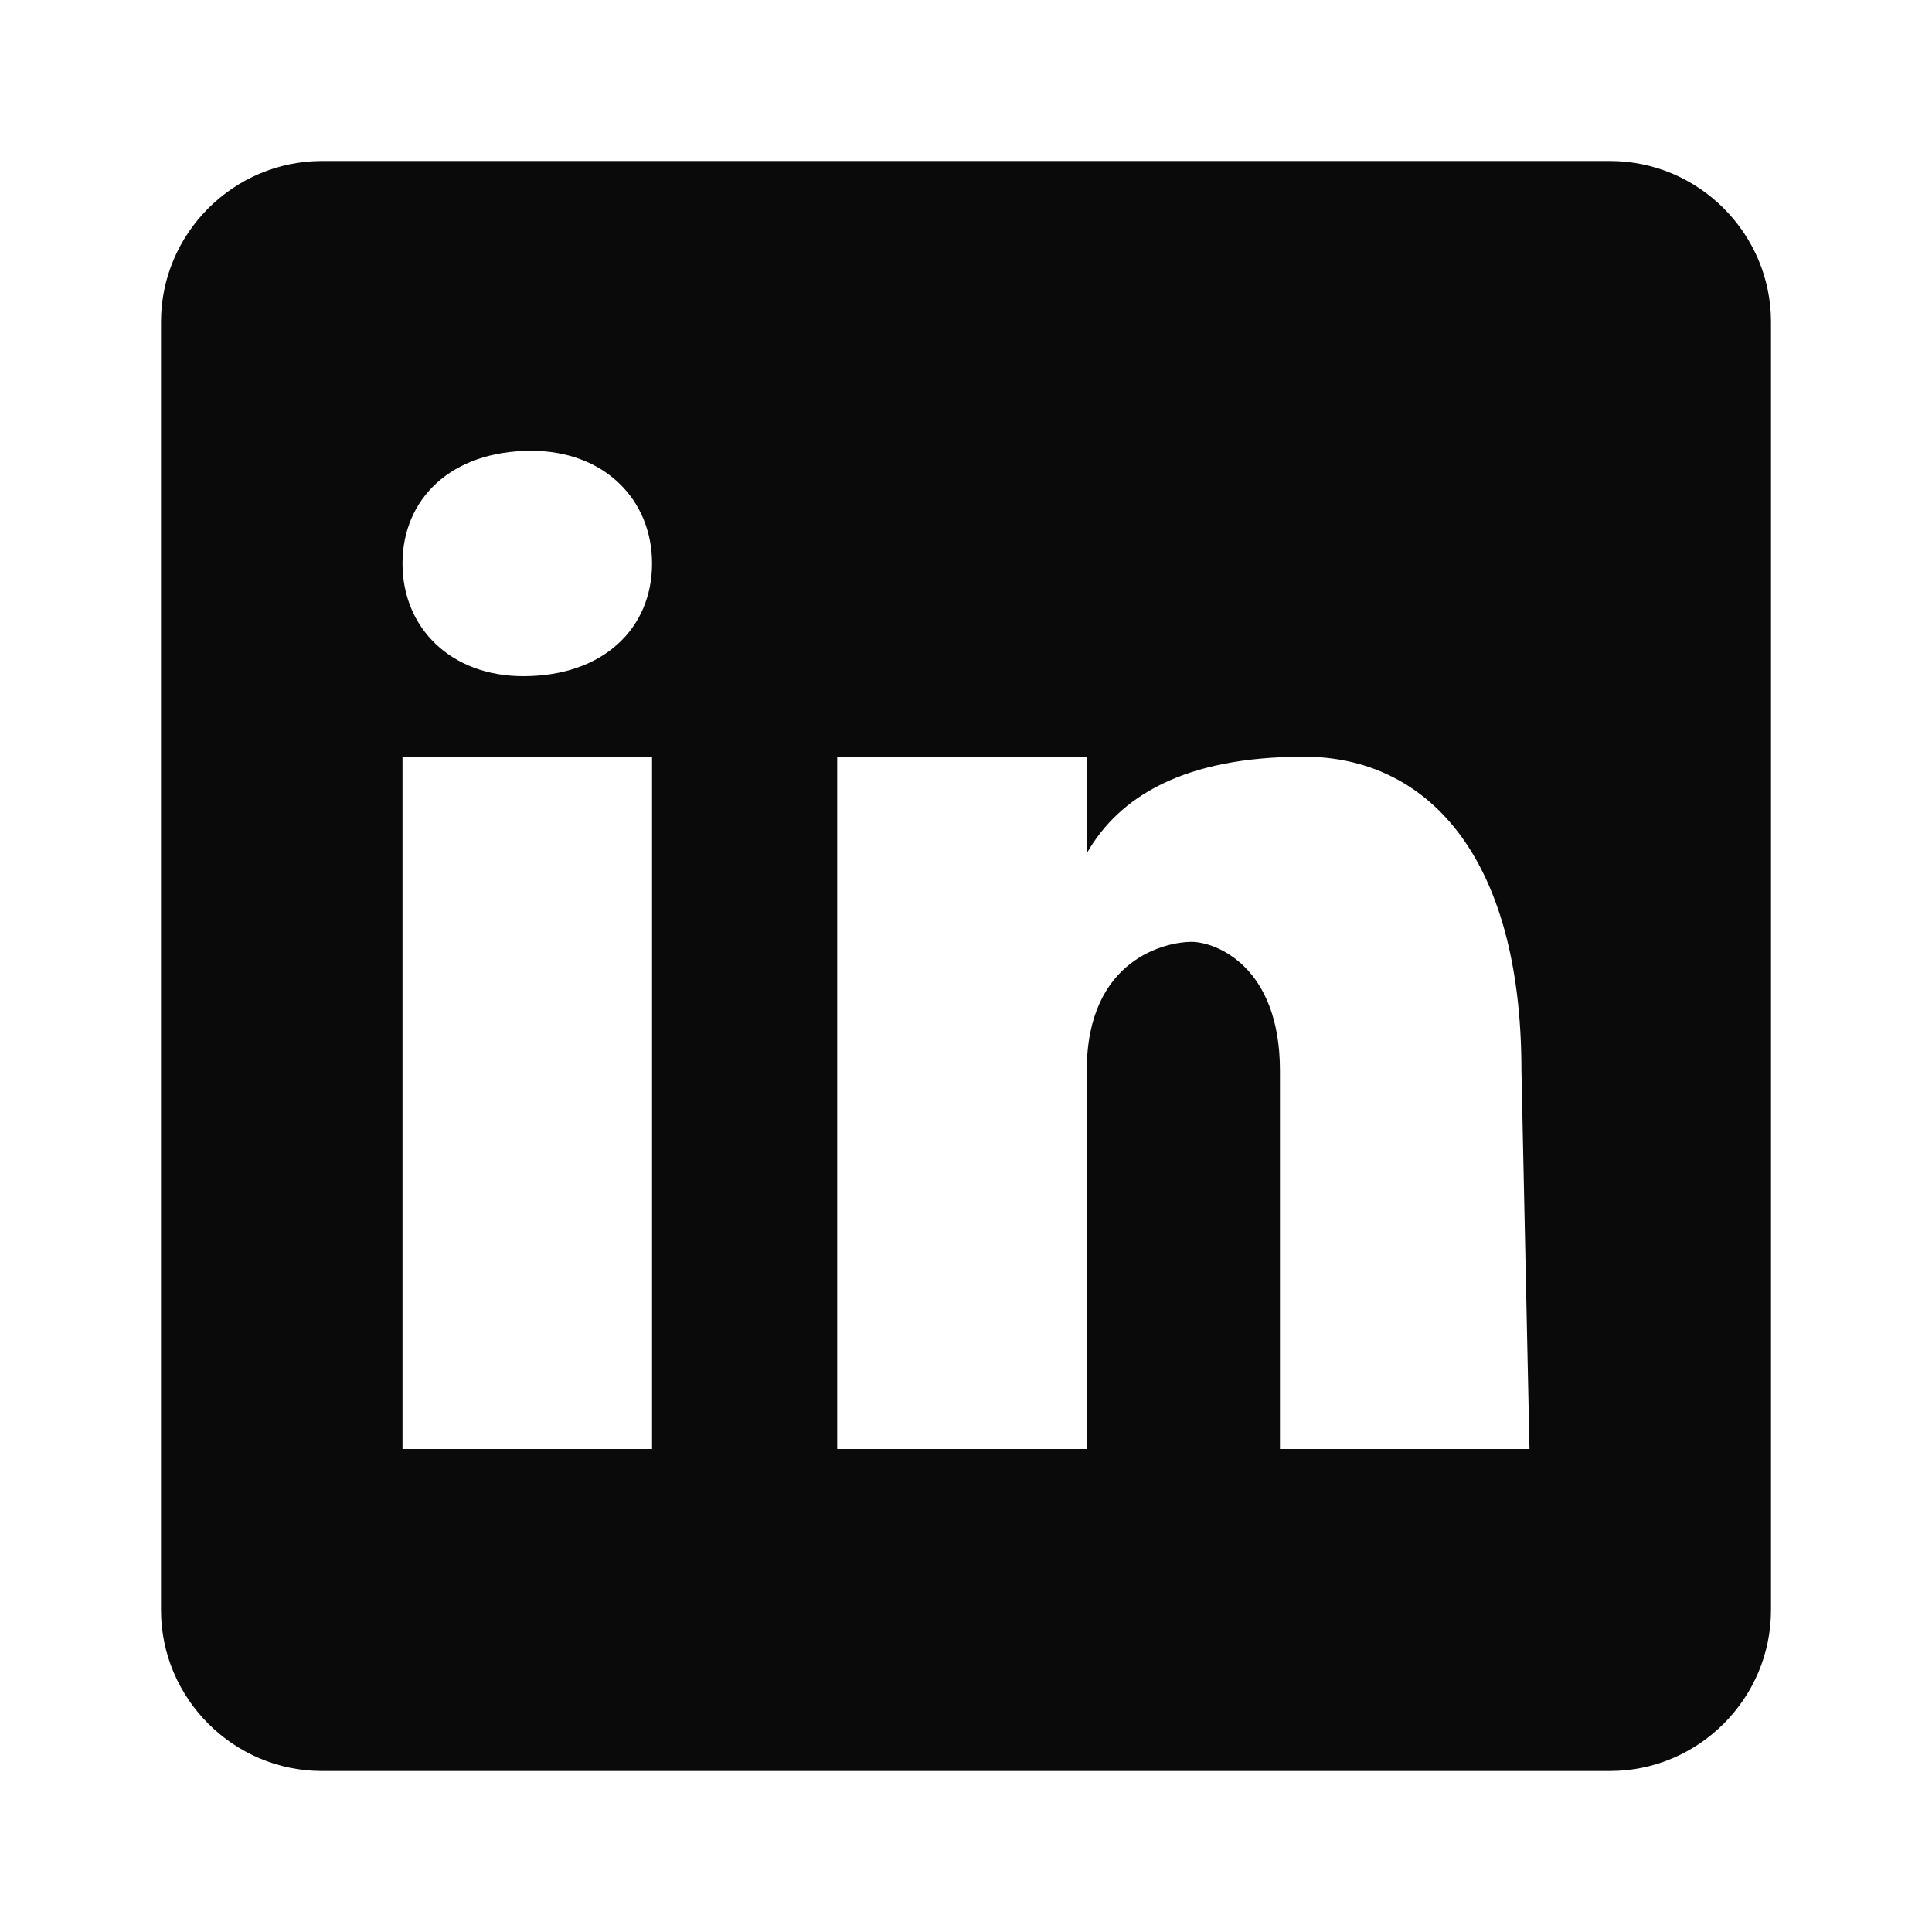
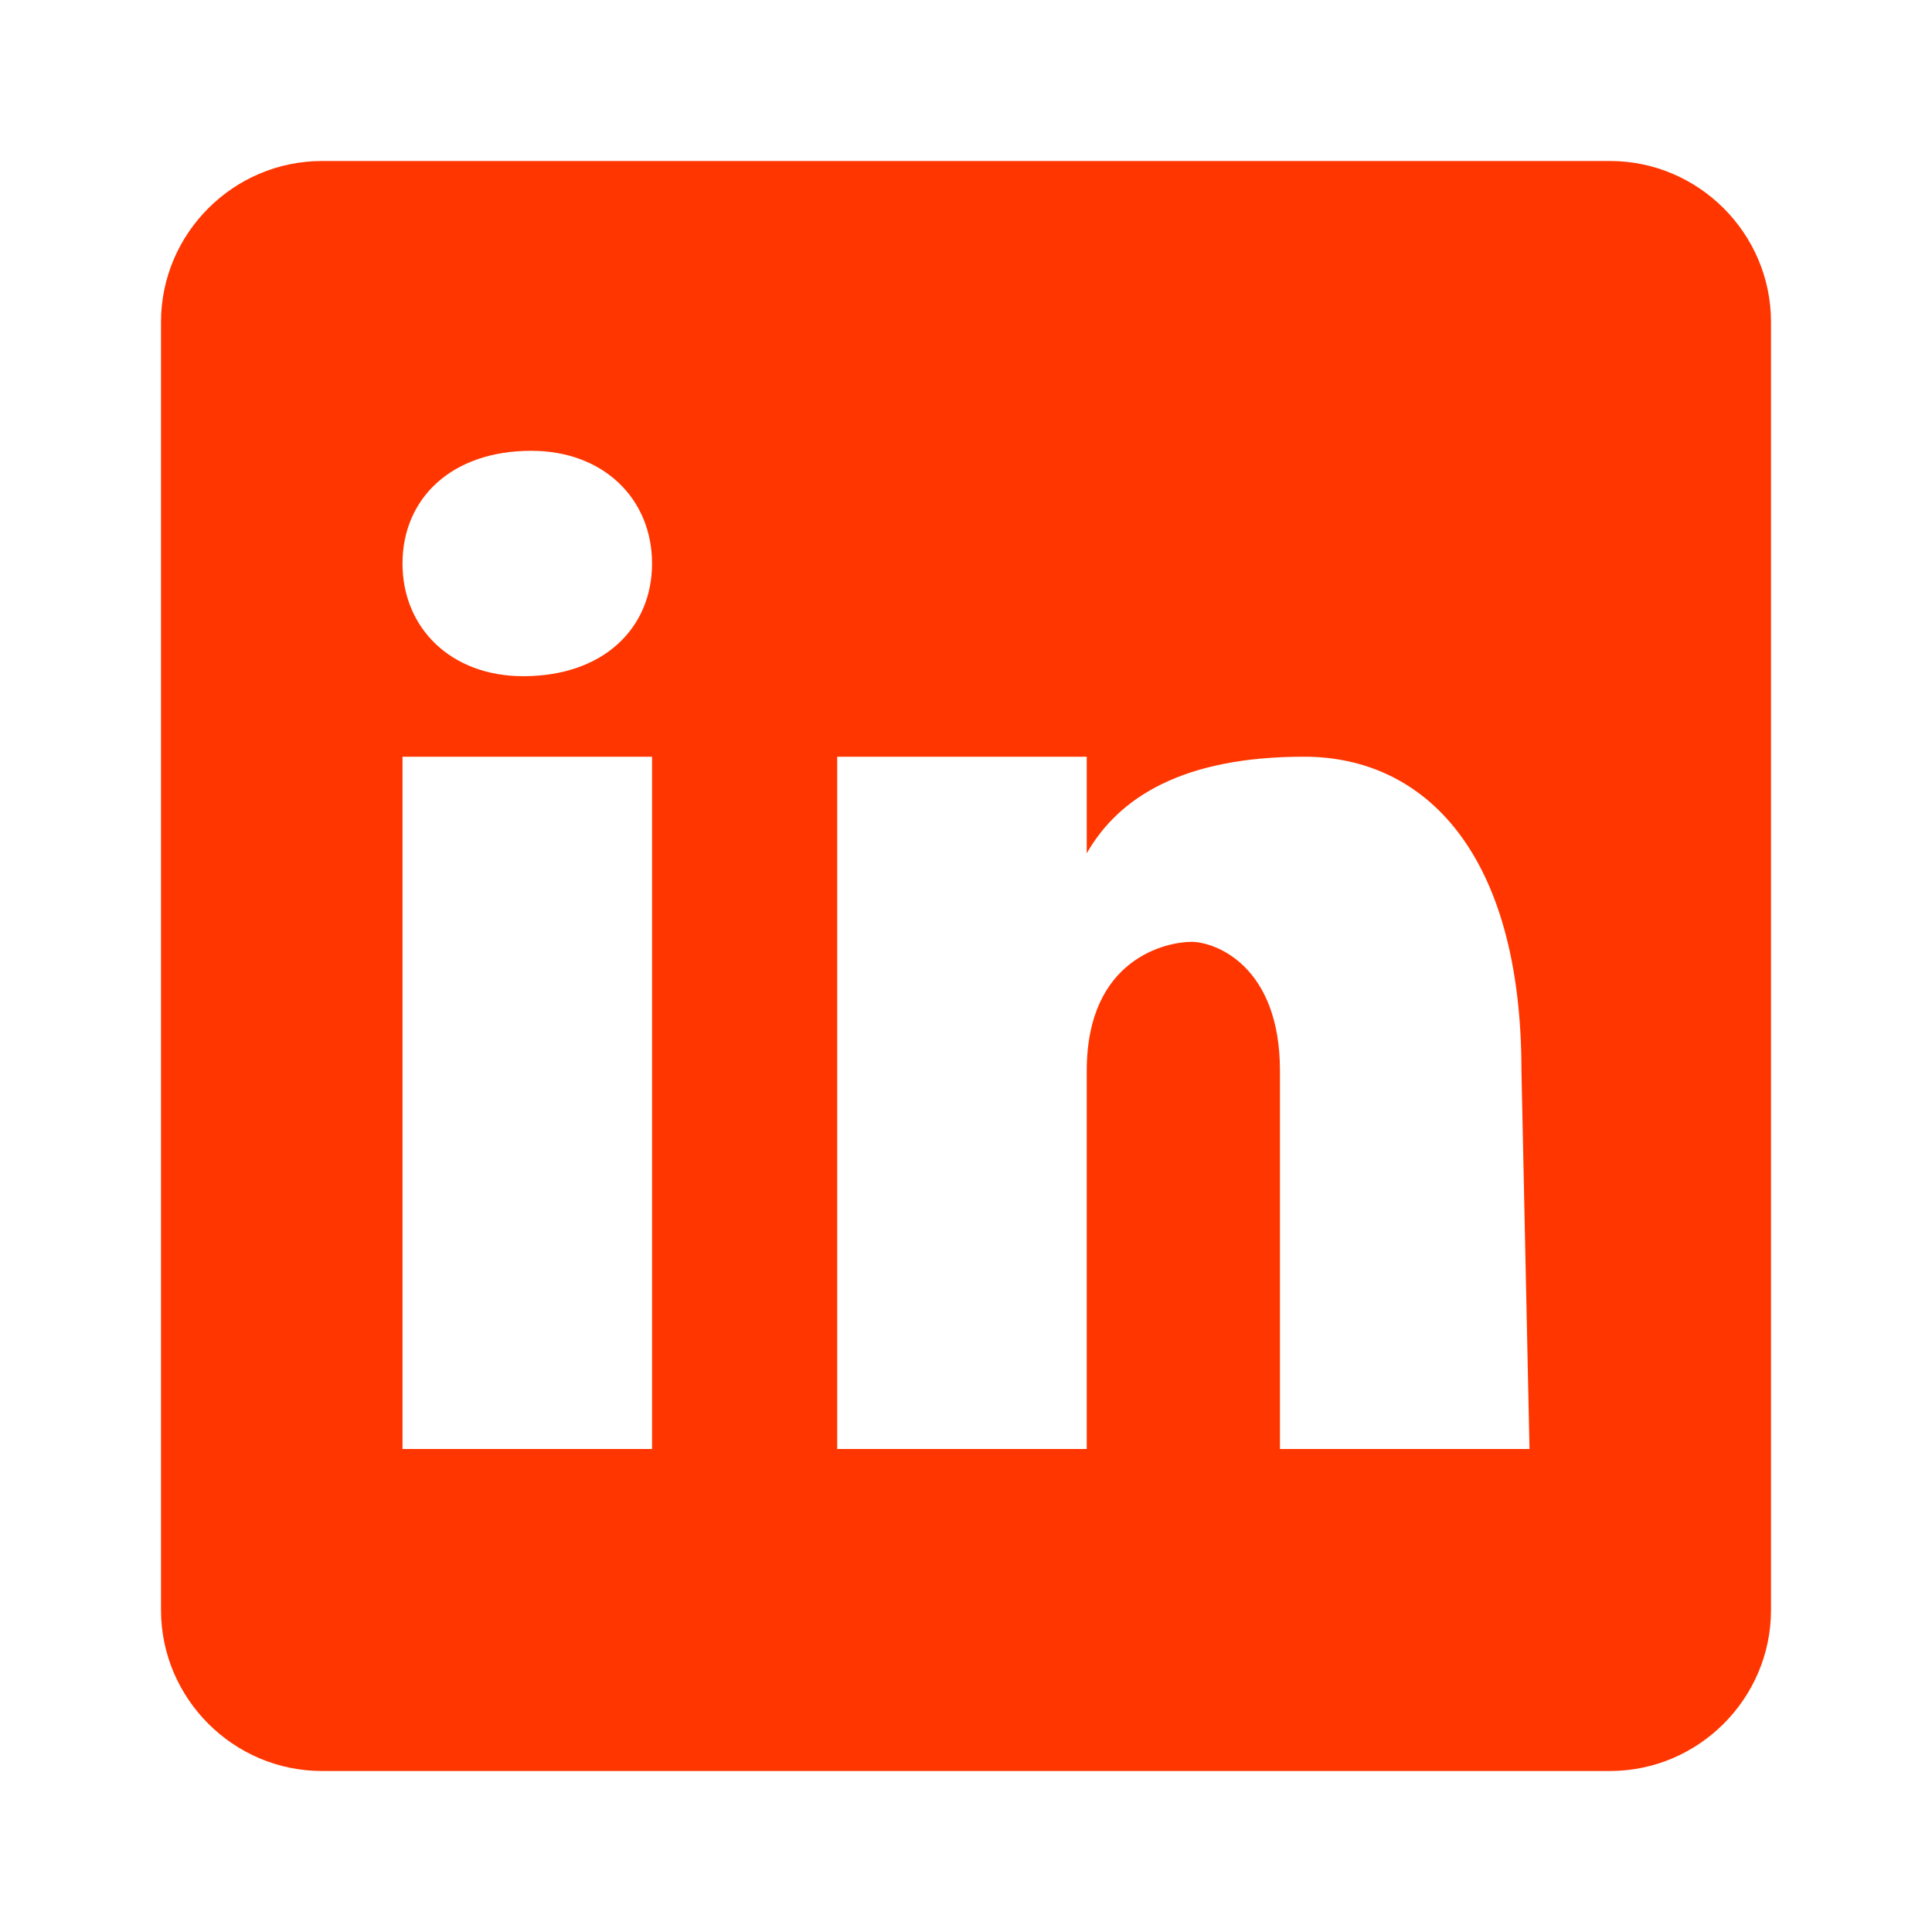
- <svg xmlns="http://www.w3.org/2000/svg" fill="#0A0A0A" version="1.1" id="Layer_1" viewBox="0 0 24.00 24.00" xml:space="preserve" width="28px" height="28px" stroke="#FF4500&#09;" stroke-width="0">
+ <svg xmlns="http://www.w3.org/2000/svg" fill="#FF3600" version="1.1" id="Layer_1" viewBox="0 0 24.00 24.00" xml:space="preserve" width="28px" height="28px" stroke="#FF4500&#09;" stroke-width="0">
  <g id="SVGRepo_bgCarrier" stroke-width="0" />
  <g id="SVGRepo_tracerCarrier" stroke-linecap="round" stroke-linejoin="round" />
  <g id="SVGRepo_iconCarrier">
    <style type="text/css"> .st0{fill:none;} </style>
    <path d="M20,2H4C2.9,2,2,2.9,2,4v16c0,1.1,0.9,2,2,2h16c1.1,0,2-0.9,2-2V4C22,2.9,21.1,2,20,2z M8.1,18H5V9.4h3.1V18z M6.5,8.4 L6.5,8.4C5.6,8.4,5,7.8,5,7s0.6-1.4,1.6-1.4c0.9,0,1.5,0.6,1.5,1.4S7.5,8.4,6.5,8.4z M19,18h-3.1v-4.7c0-1.3-0.8-1.6-1.1-1.6 s-1.3,0.2-1.3,1.6c0,0.2,0,4.7,0,4.7h-3.1V9.4h3.1v1.2c0.4-0.7,1.2-1.2,2.7-1.2s2.7,1.2,2.7,3.9L19,18L19,18z" />
    <rect class="st0" width="24" height="24" />
  </g>
</svg>
